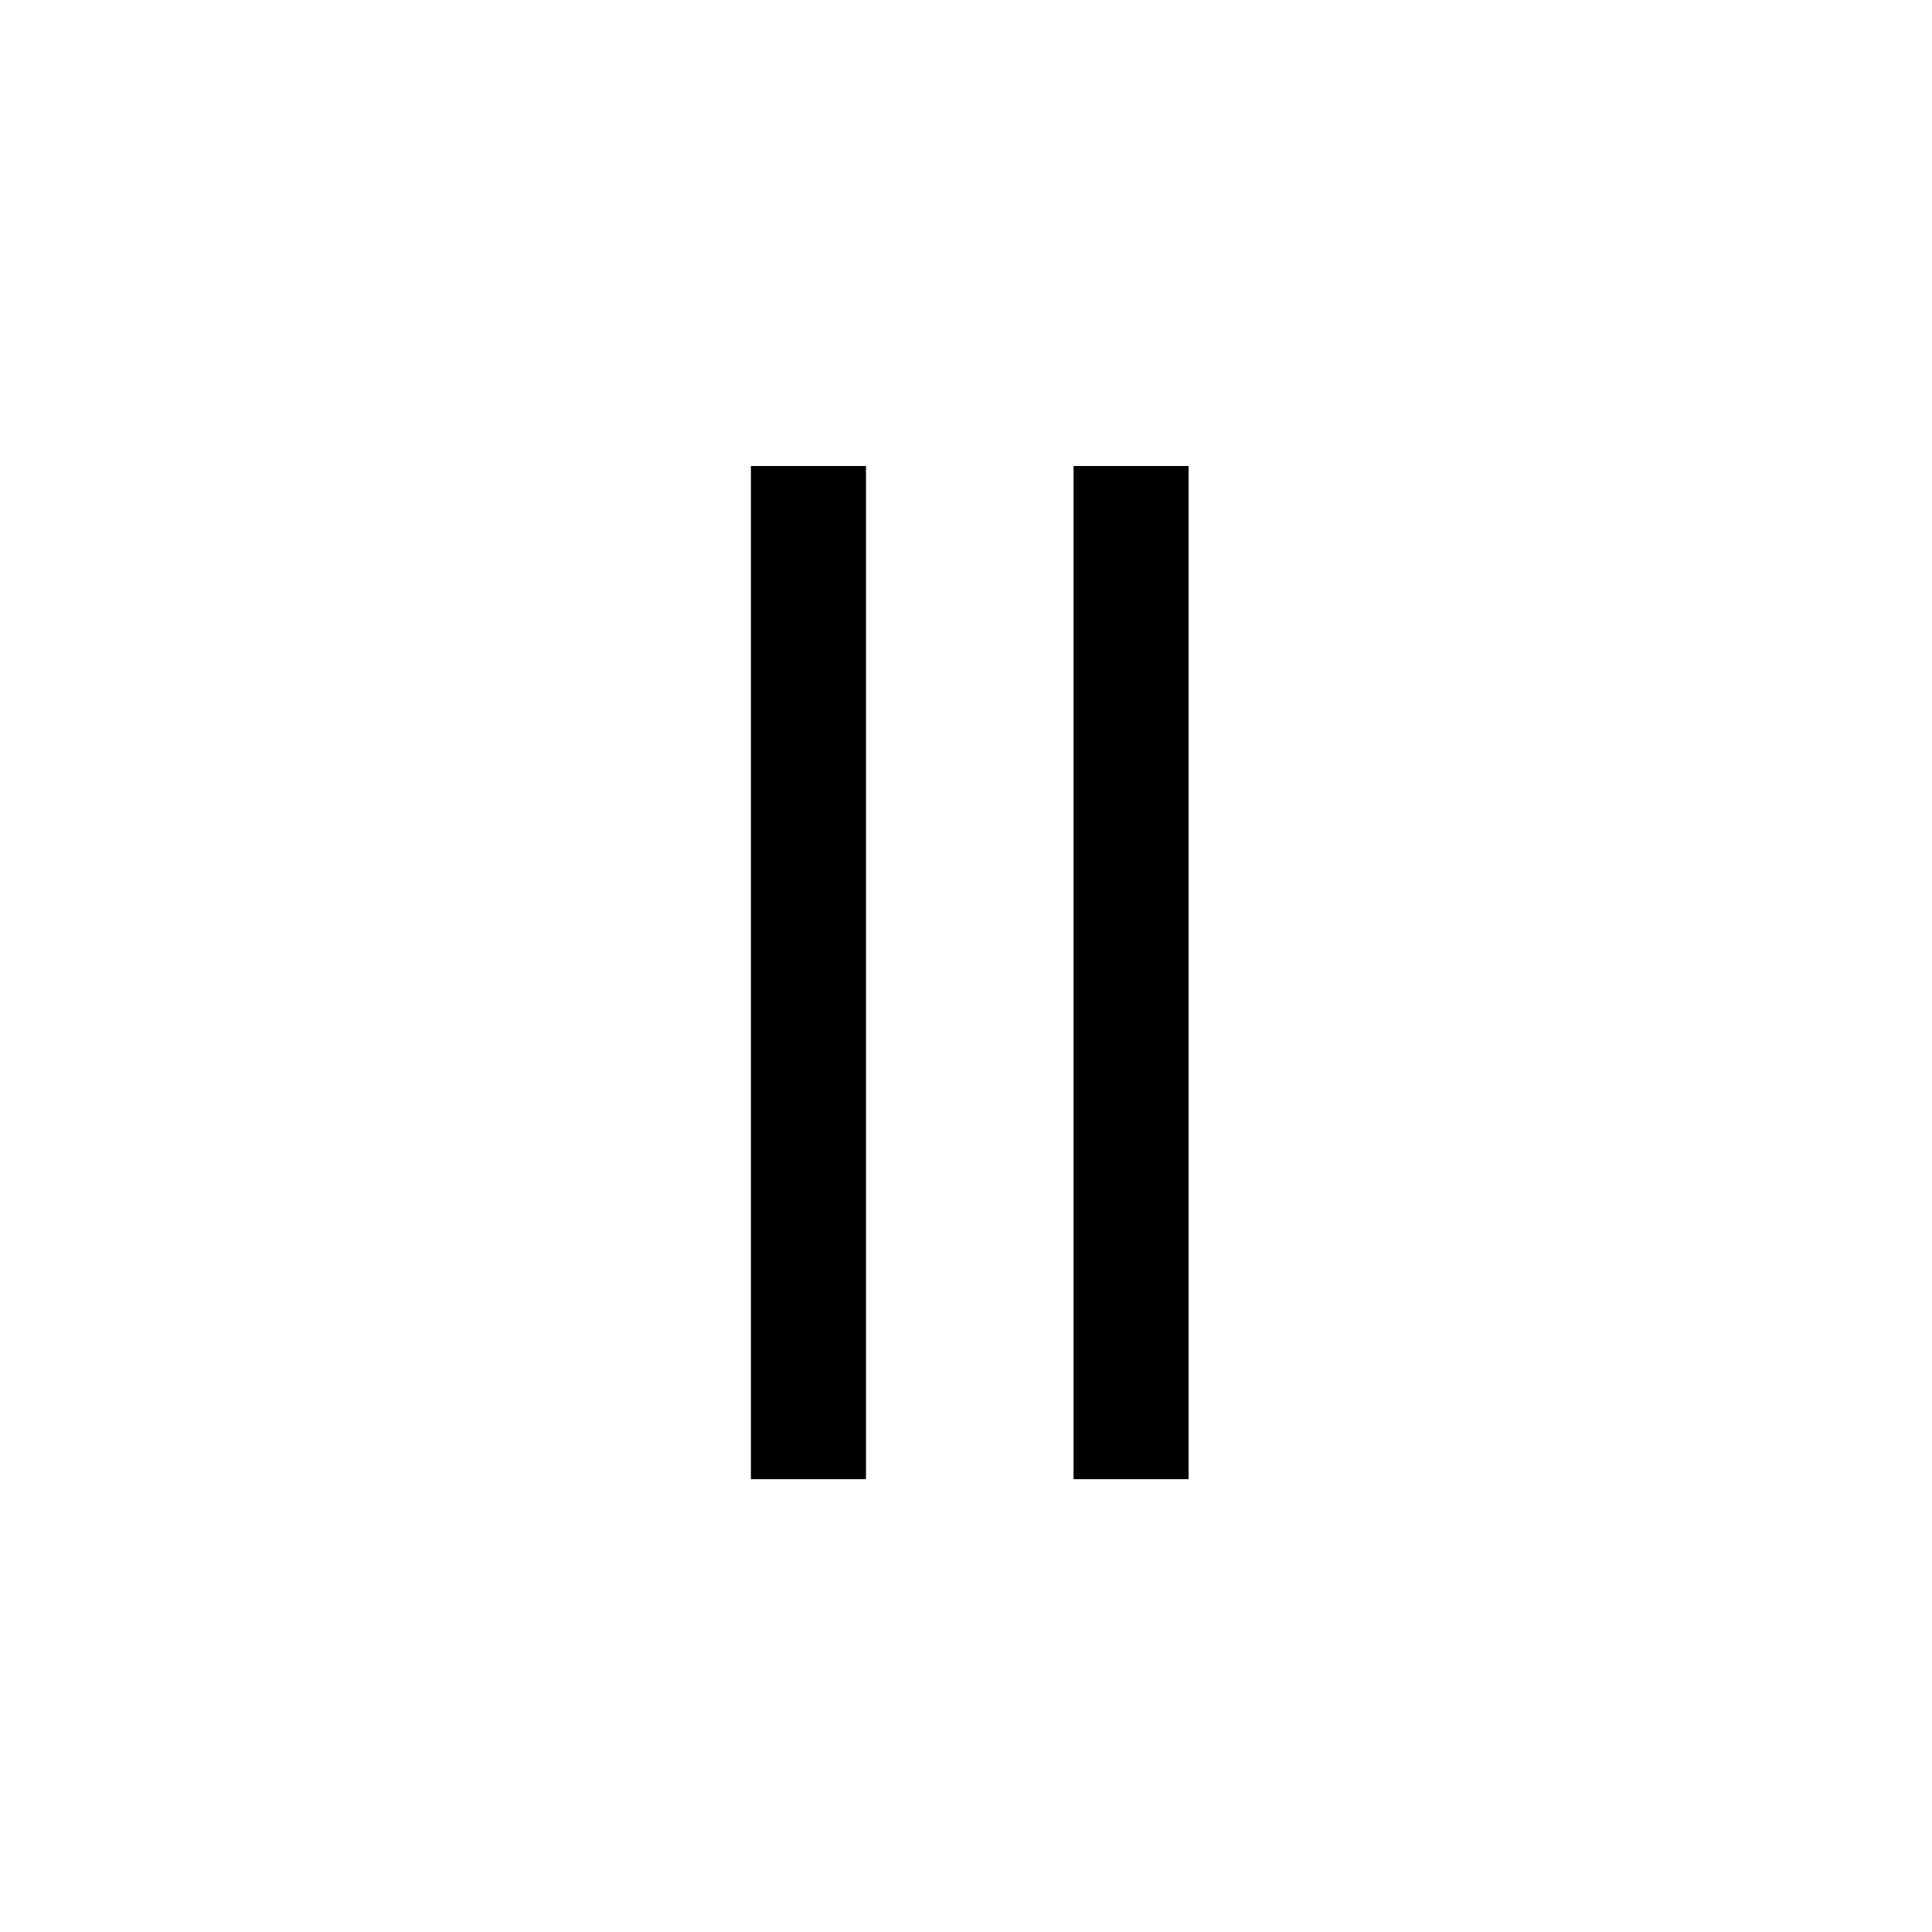
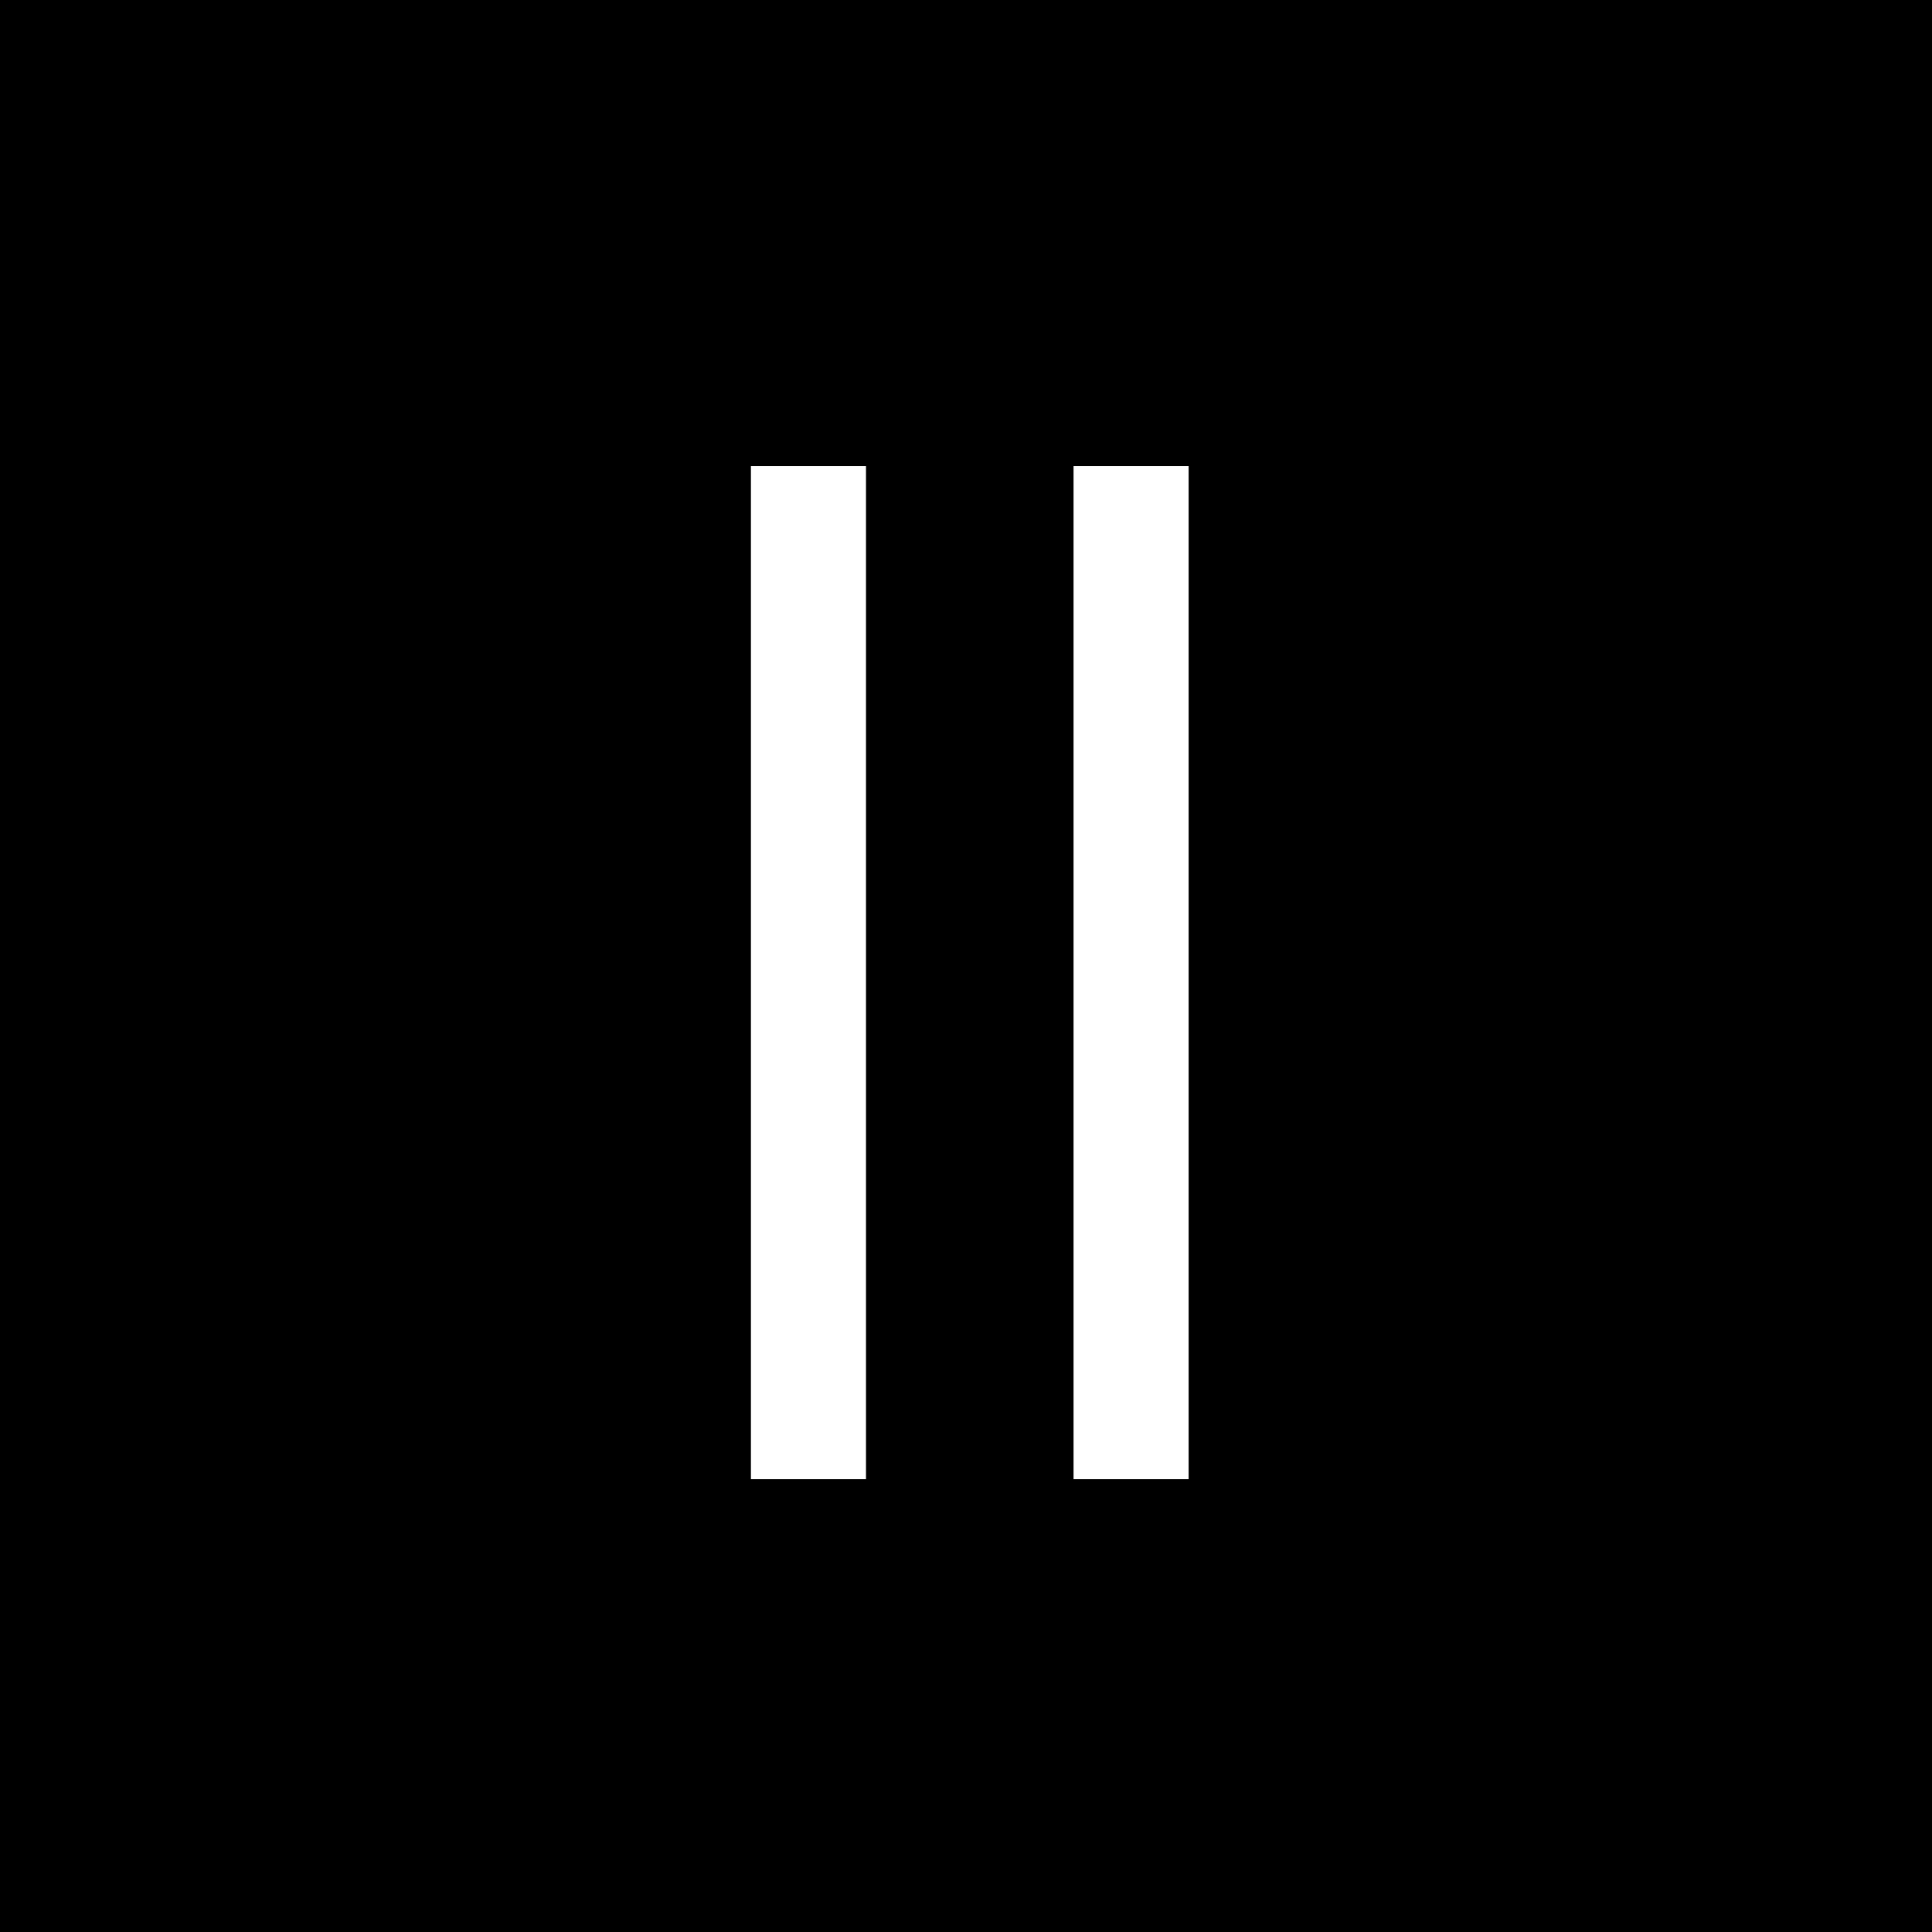
<svg xmlns="http://www.w3.org/2000/svg" version="1.0" width="1024pt" height="1024pt" viewBox="0 0 1024 1024" preserveAspectRatio="xMidYMid meet">
  <g transform="translate(0,1024) scale(0.1,-0.1)" fill="#000000" stroke="none">
-     <path d="M3980 5085 l0 -2685 305 0 305 0 0 2685 0 2685 -305 0 -305 0 0 -2685z" />
-     <path d="M5690 5085 l0 -2685 305 0 305 0 0 2685 0 2685 -305 0 -305 0 0 -2685z" />
+     <path d="M0 5120 l0 -5120 5120 0 5120 0 0 5120 0 5120 -5120 0 -5120 0 0 -5120z m4590 -35 l0 -2685 -305 0 -305 0 0 2685 0 2685 305 0 305 0 0 -2685z m1710 0 l0 -2685 -305 0 -305 0 0 2685 0 2685 305 0 305 0 0 -2685z" />
  </g>
</svg>
